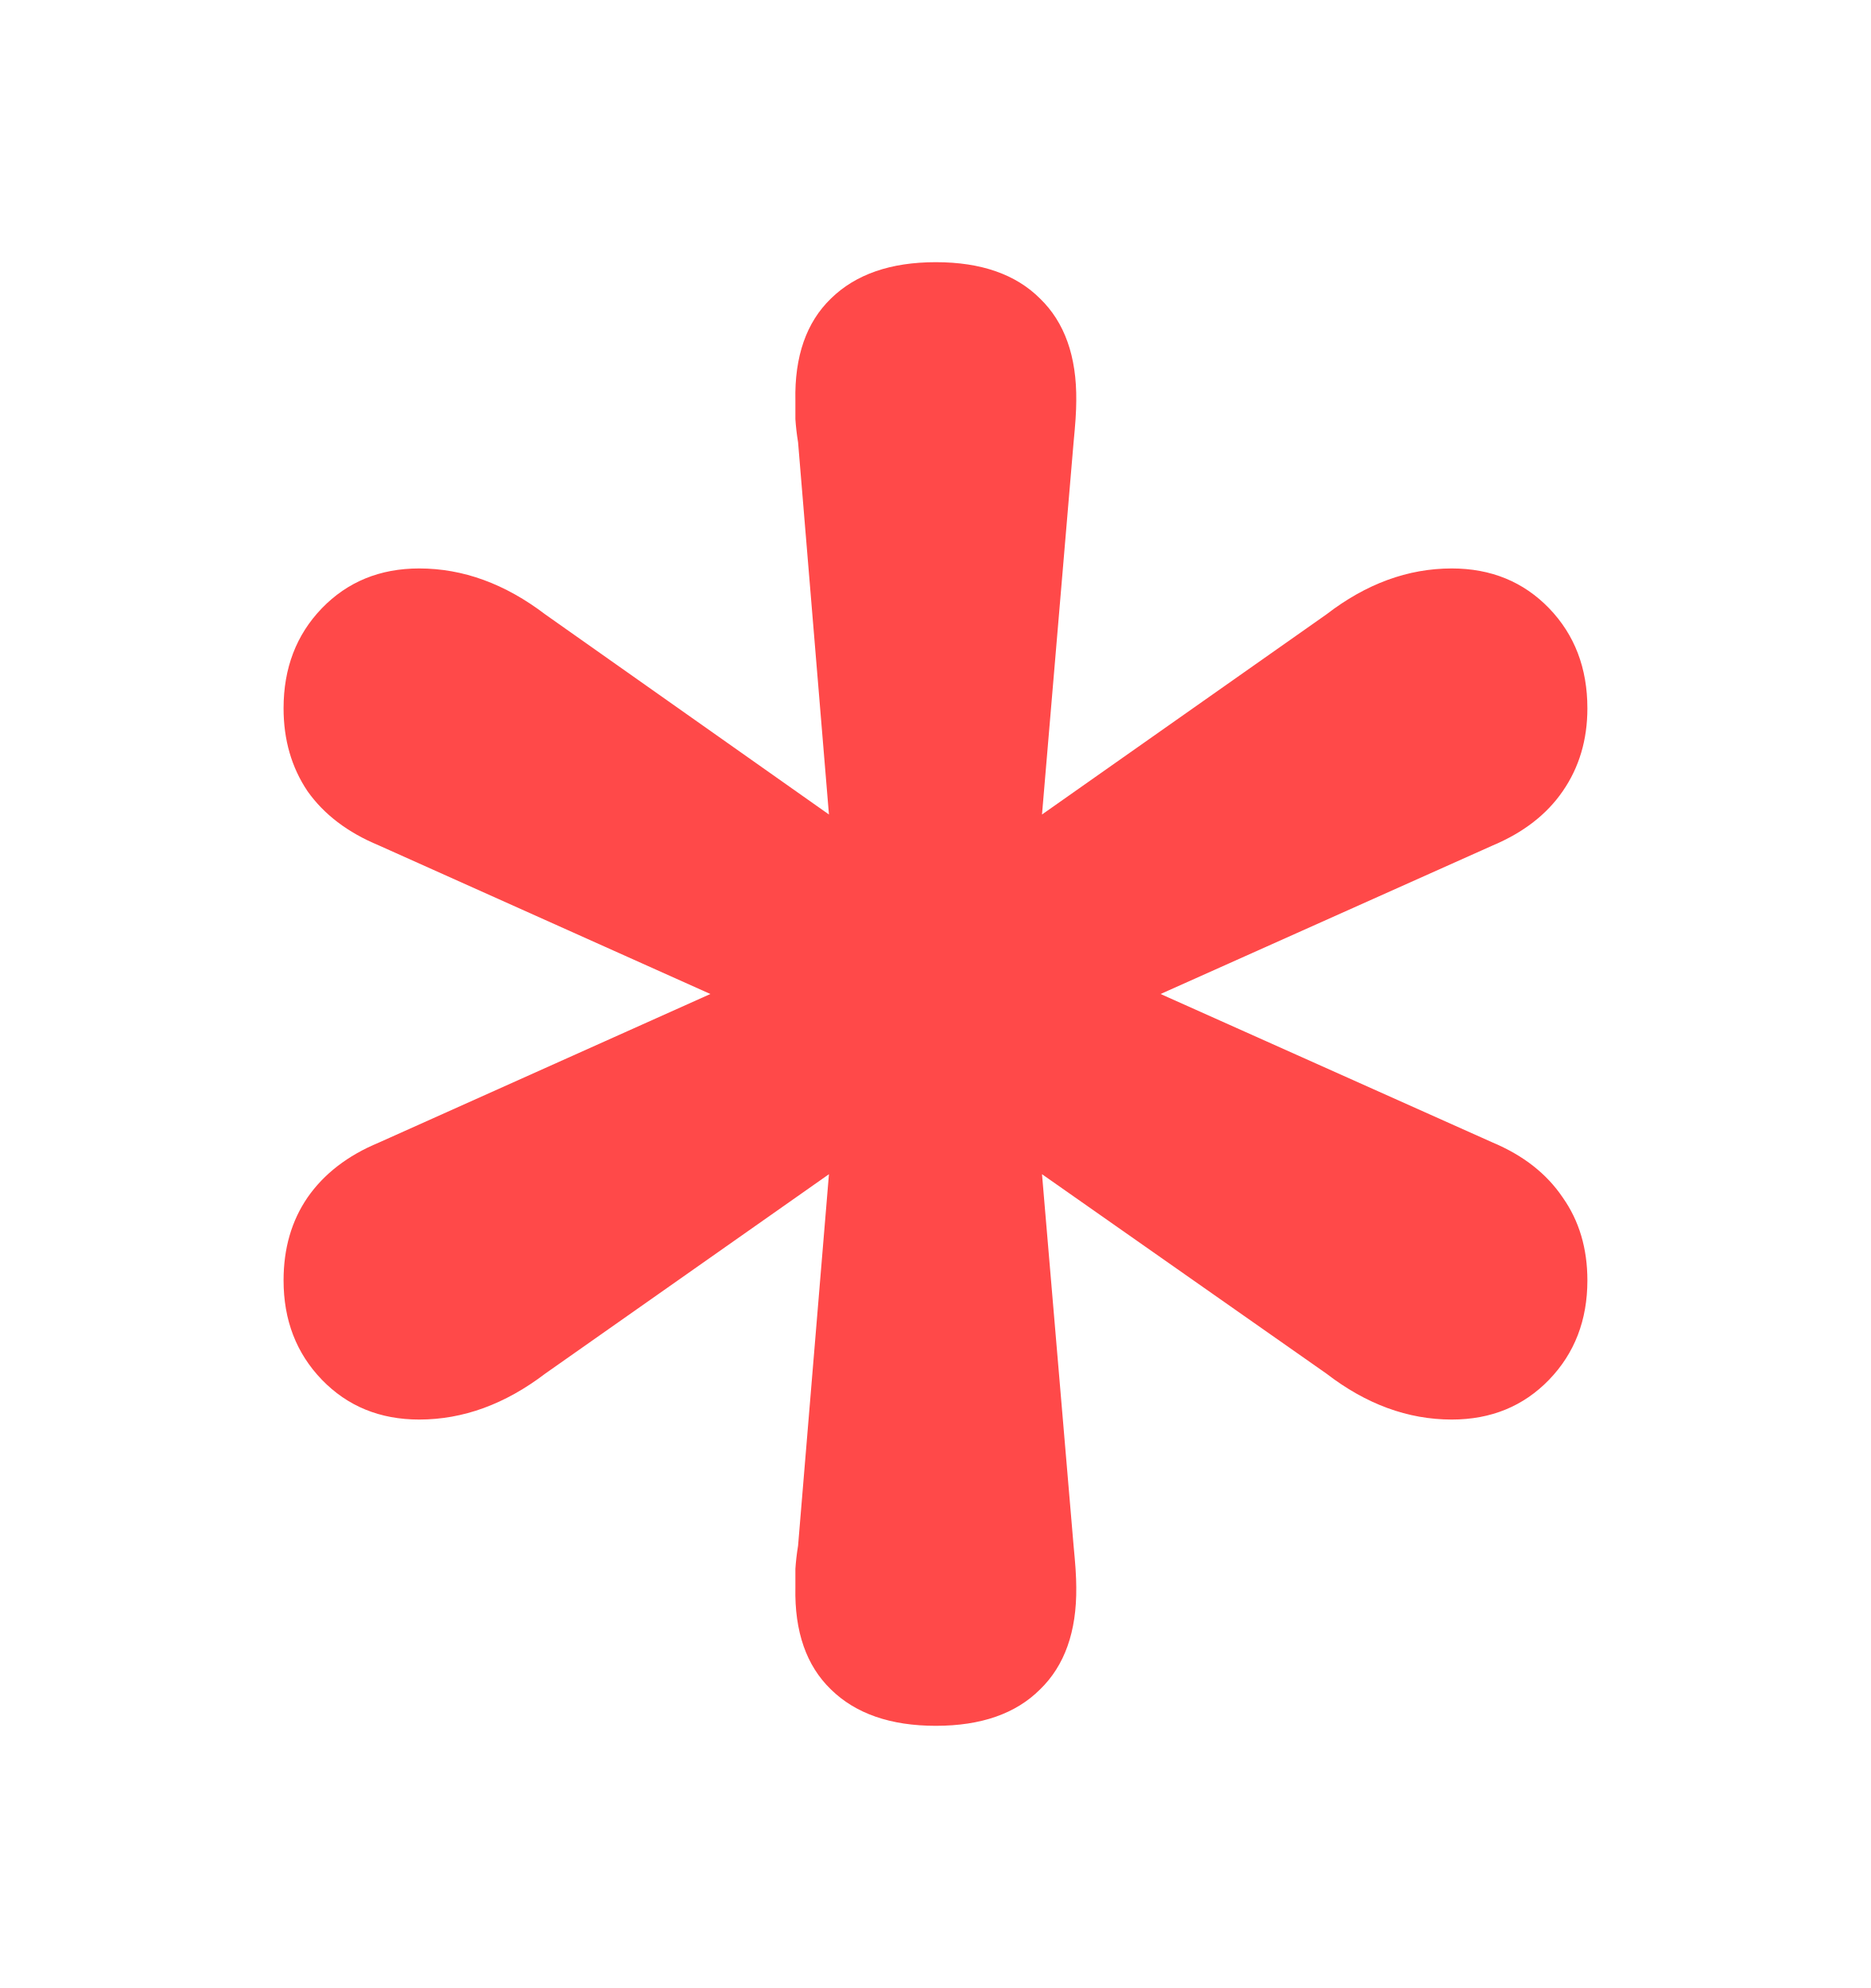
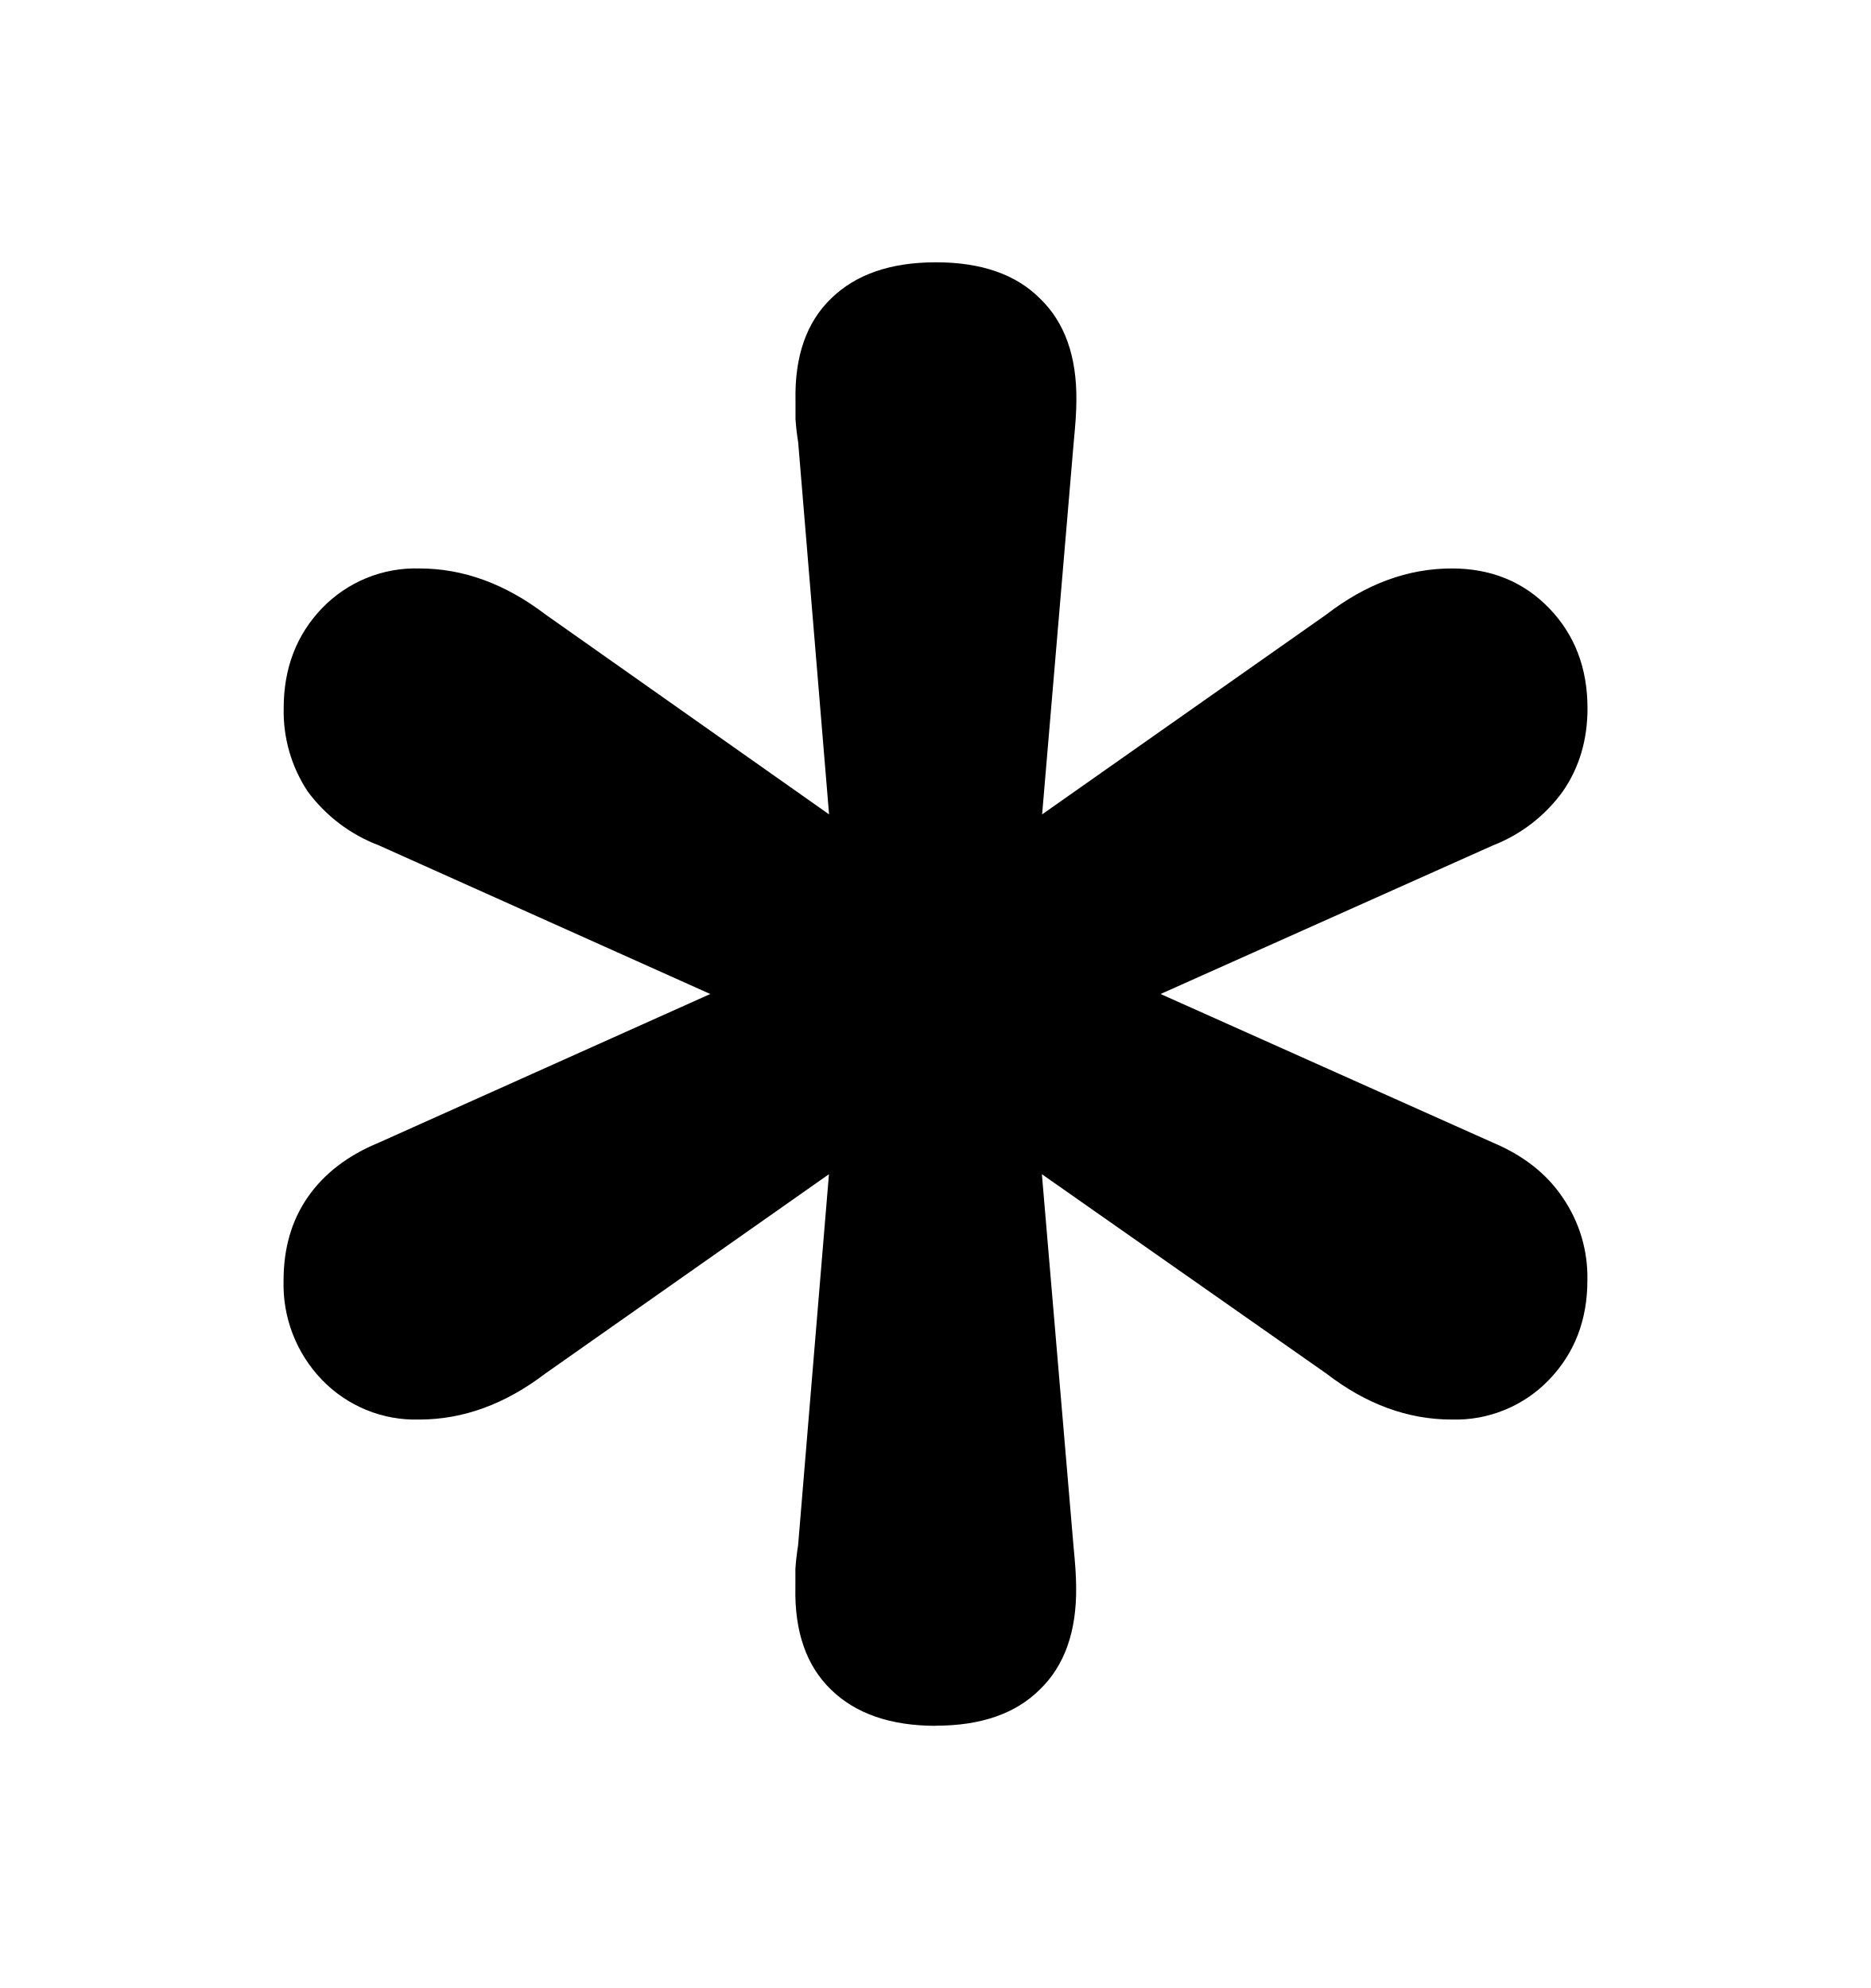
<svg xmlns="http://www.w3.org/2000/svg" width="16" height="17" viewBox="0 0 16 17" fill="none">
-   <path d="M8.003 14.758C7.616 14.758 7.317 14.654 7.106 14.447C6.896 14.244 6.794 13.953 6.802 13.574C6.802 13.531 6.802 13.479 6.802 13.416C6.806 13.357 6.813 13.291 6.825 13.217L7.089 10.041L4.663 11.746C4.319 12.008 3.96 12.139 3.585 12.139C3.249 12.139 2.972 12.025 2.753 11.799C2.534 11.572 2.425 11.289 2.425 10.949C2.425 10.676 2.493 10.44 2.63 10.24C2.771 10.037 2.974 9.881 3.239 9.771L6.075 8.5L3.239 7.229C2.974 7.119 2.771 6.965 2.63 6.766C2.493 6.562 2.425 6.326 2.425 6.057C2.425 5.713 2.534 5.428 2.753 5.201C2.972 4.975 3.249 4.861 3.585 4.861C3.96 4.861 4.319 4.992 4.663 5.254L7.089 6.965L6.825 3.783C6.813 3.709 6.806 3.643 6.802 3.584C6.802 3.521 6.802 3.469 6.802 3.426C6.794 3.047 6.896 2.756 7.106 2.553C7.317 2.346 7.616 2.242 8.003 2.242C8.39 2.242 8.687 2.346 8.894 2.553C9.104 2.756 9.208 3.047 9.204 3.426C9.204 3.469 9.202 3.521 9.198 3.584C9.194 3.643 9.188 3.709 9.181 3.783L8.911 6.965L11.343 5.254C11.683 4.992 12.04 4.861 12.415 4.861C12.751 4.861 13.028 4.975 13.247 5.201C13.466 5.428 13.575 5.713 13.575 6.057C13.575 6.326 13.505 6.562 13.364 6.766C13.227 6.965 13.028 7.119 12.767 7.229L9.925 8.5L12.767 9.771C13.028 9.881 13.227 10.037 13.364 10.24C13.505 10.44 13.575 10.676 13.575 10.949C13.575 11.289 13.466 11.572 13.247 11.799C13.028 12.025 12.751 12.139 12.415 12.139C12.04 12.139 11.683 12.008 11.343 11.746L8.911 10.041L9.181 13.217C9.188 13.291 9.194 13.357 9.198 13.416C9.202 13.479 9.204 13.531 9.204 13.574C9.208 13.953 9.104 14.244 8.894 14.447C8.687 14.654 8.39 14.758 8.003 14.758Z" fill="#FF4949" />
+   <path d="M8.003 14.758c-.387 0-.686-.104-.897-.31-.21-.204-.312-.495-.304-.874v-.158a2.2 2.2 0 0 1 .023-.2l.264-3.175-2.426 1.705c-.344.262-.703.393-1.078.393a1.11 1.11 0 0 1-.832-.34 1.174 1.174 0 0 1-.328-.85c0-.273.068-.51.205-.709.14-.203.344-.36.61-.469L6.074 8.5 3.24 7.229a1.352 1.352 0 0 1-.61-.463 1.24 1.24 0 0 1-.204-.71c0-.343.11-.628.328-.855a1.11 1.11 0 0 1 .832-.34c.375 0 .734.131 1.078.393l2.426 1.71-.264-3.18a2.25 2.25 0 0 1-.023-.2v-.158c-.008-.38.094-.67.304-.873.211-.207.51-.31.897-.31s.684.103.89.31c.211.203.315.494.311.873 0 .043-.002.095-.006.158-.004.059-.01.125-.017.2l-.27 3.18 2.432-1.71c.34-.262.697-.393 1.072-.393.336 0 .613.114.832.34.219.227.328.512.328.856 0 .27-.07.505-.21.709a1.334 1.334 0 0 1-.598.463L9.925 8.5l2.842 1.271c.261.11.46.266.597.47a1.2 1.2 0 0 1 .211.708c0 .34-.11.623-.328.85a1.11 1.11 0 0 1-.832.34c-.375 0-.732-.131-1.072-.393L8.91 10.041l.27 3.176c.007.074.013.14.017.199a2.6 2.6 0 0 1 .006.158c.004.38-.1.67-.31.873-.207.207-.504.31-.891.31Z" fill="currentColor" />
</svg>
